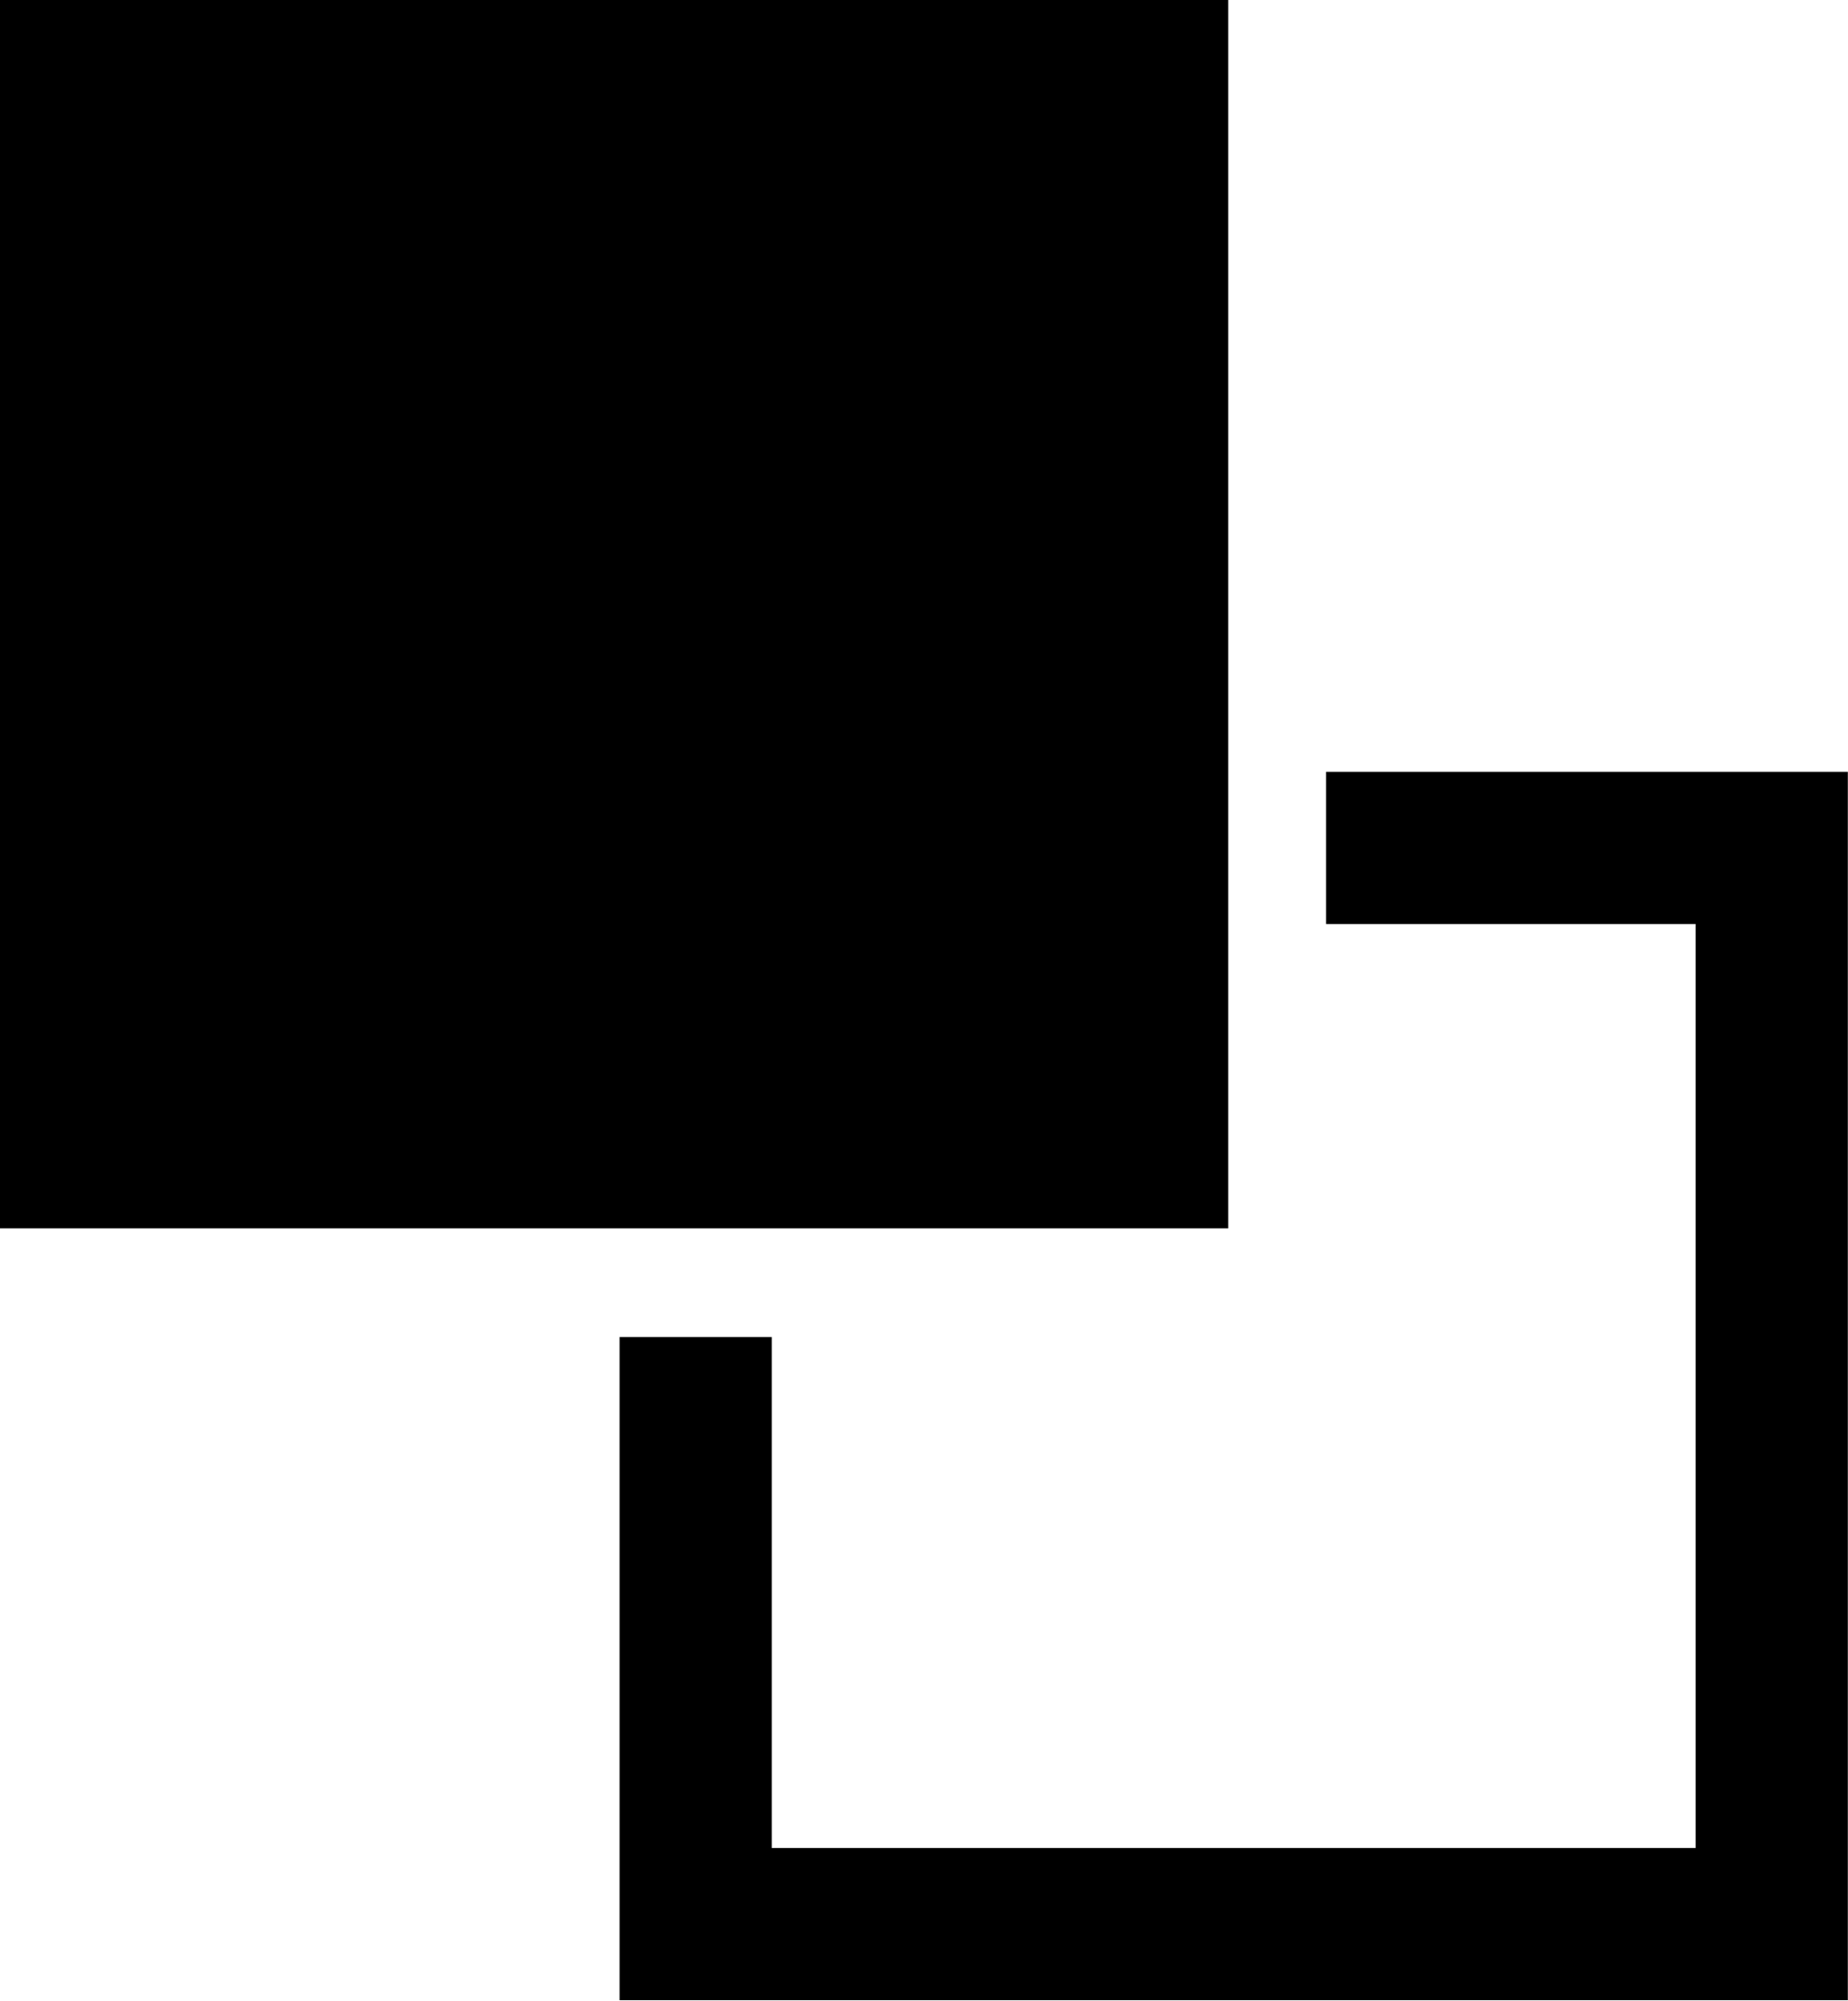
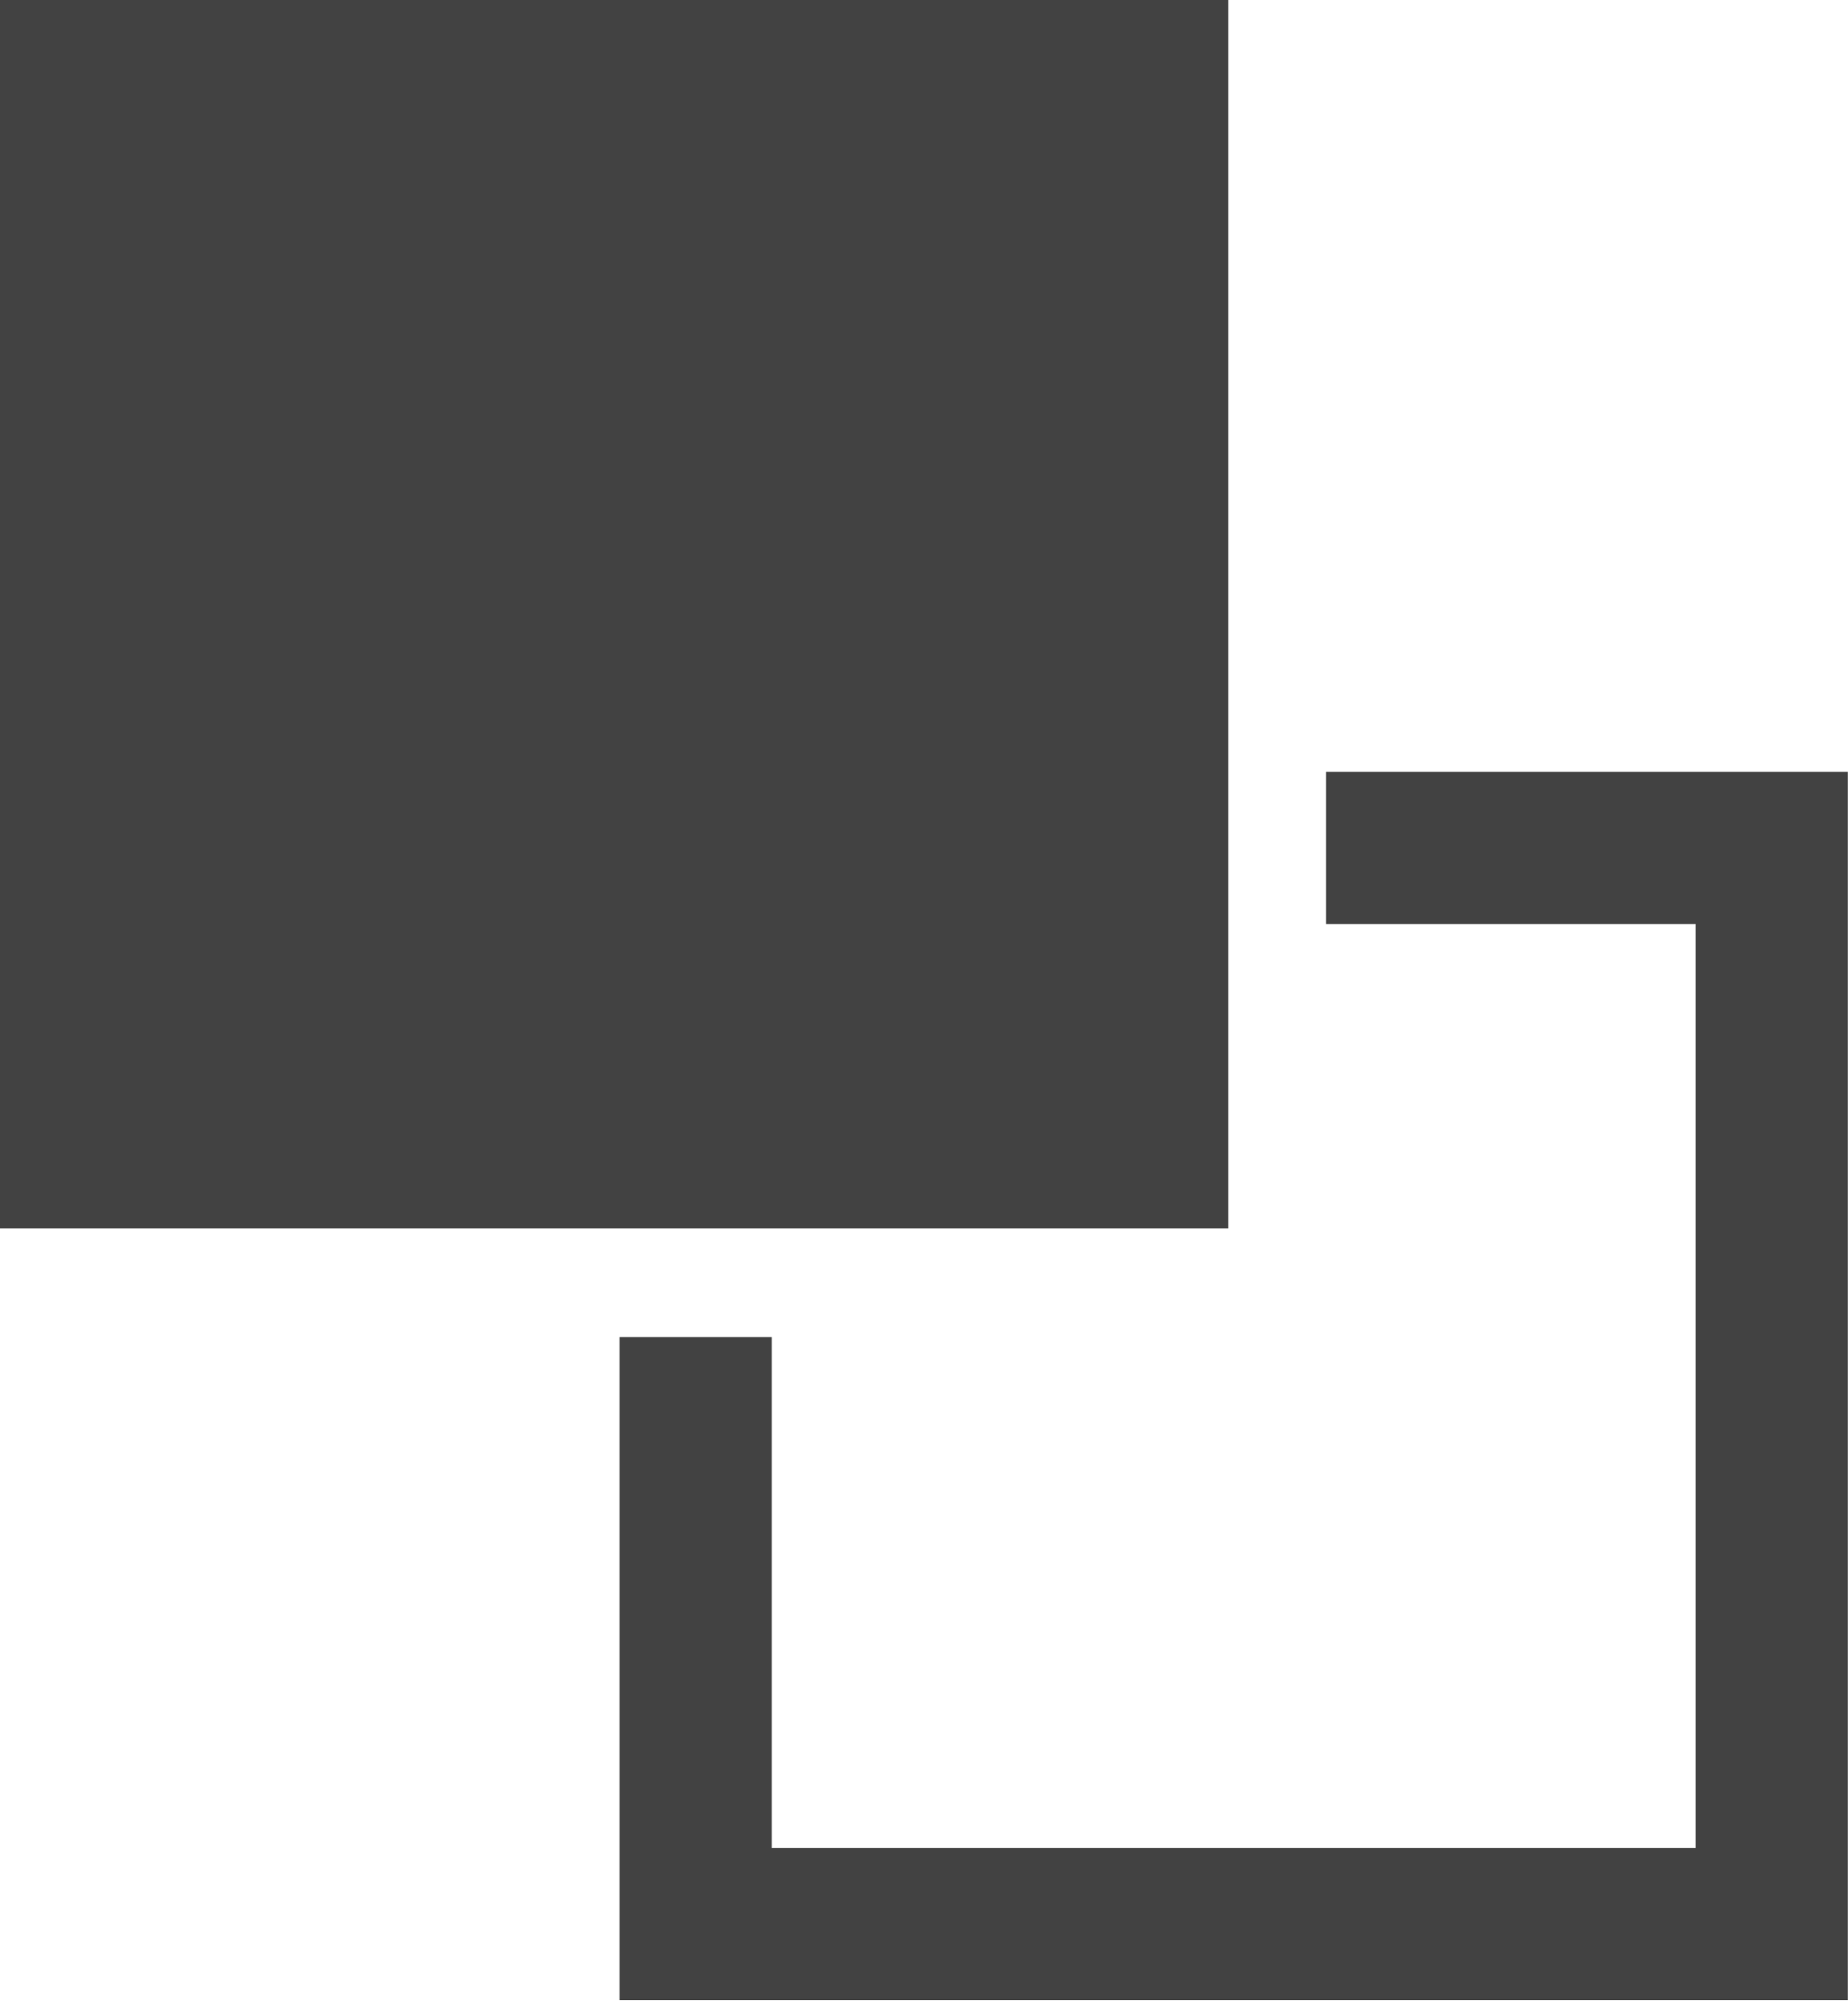
<svg xmlns="http://www.w3.org/2000/svg" version="1.1" id="Layer_2" x="0px" y="0px" viewBox="0 0 17 18.4" style="enable-background:new 0 0 17 18.4;" xml:space="preserve">
-   <rect x="0" width="11.3" height="11.3" />
-   <polygon points="12.2,7.1 12.2,8.5 15.6,8.5 15.6,17 7.1,17 7.1,12.3 5.7,12.3 5.7,18.4 17,18.4 17,7.1 " />
+   <rect x="0" width="11.3" height="11.3" style="fill: #424242;" />
+   <polygon points="12.2,7.1 12.2,8.5 15.6,8.5 15.6,17 7.1,17 7.1,12.3 5.7,12.3 5.7,18.4 17,18.4 17,7.1 " style="fill: #424242;" />
</svg>
